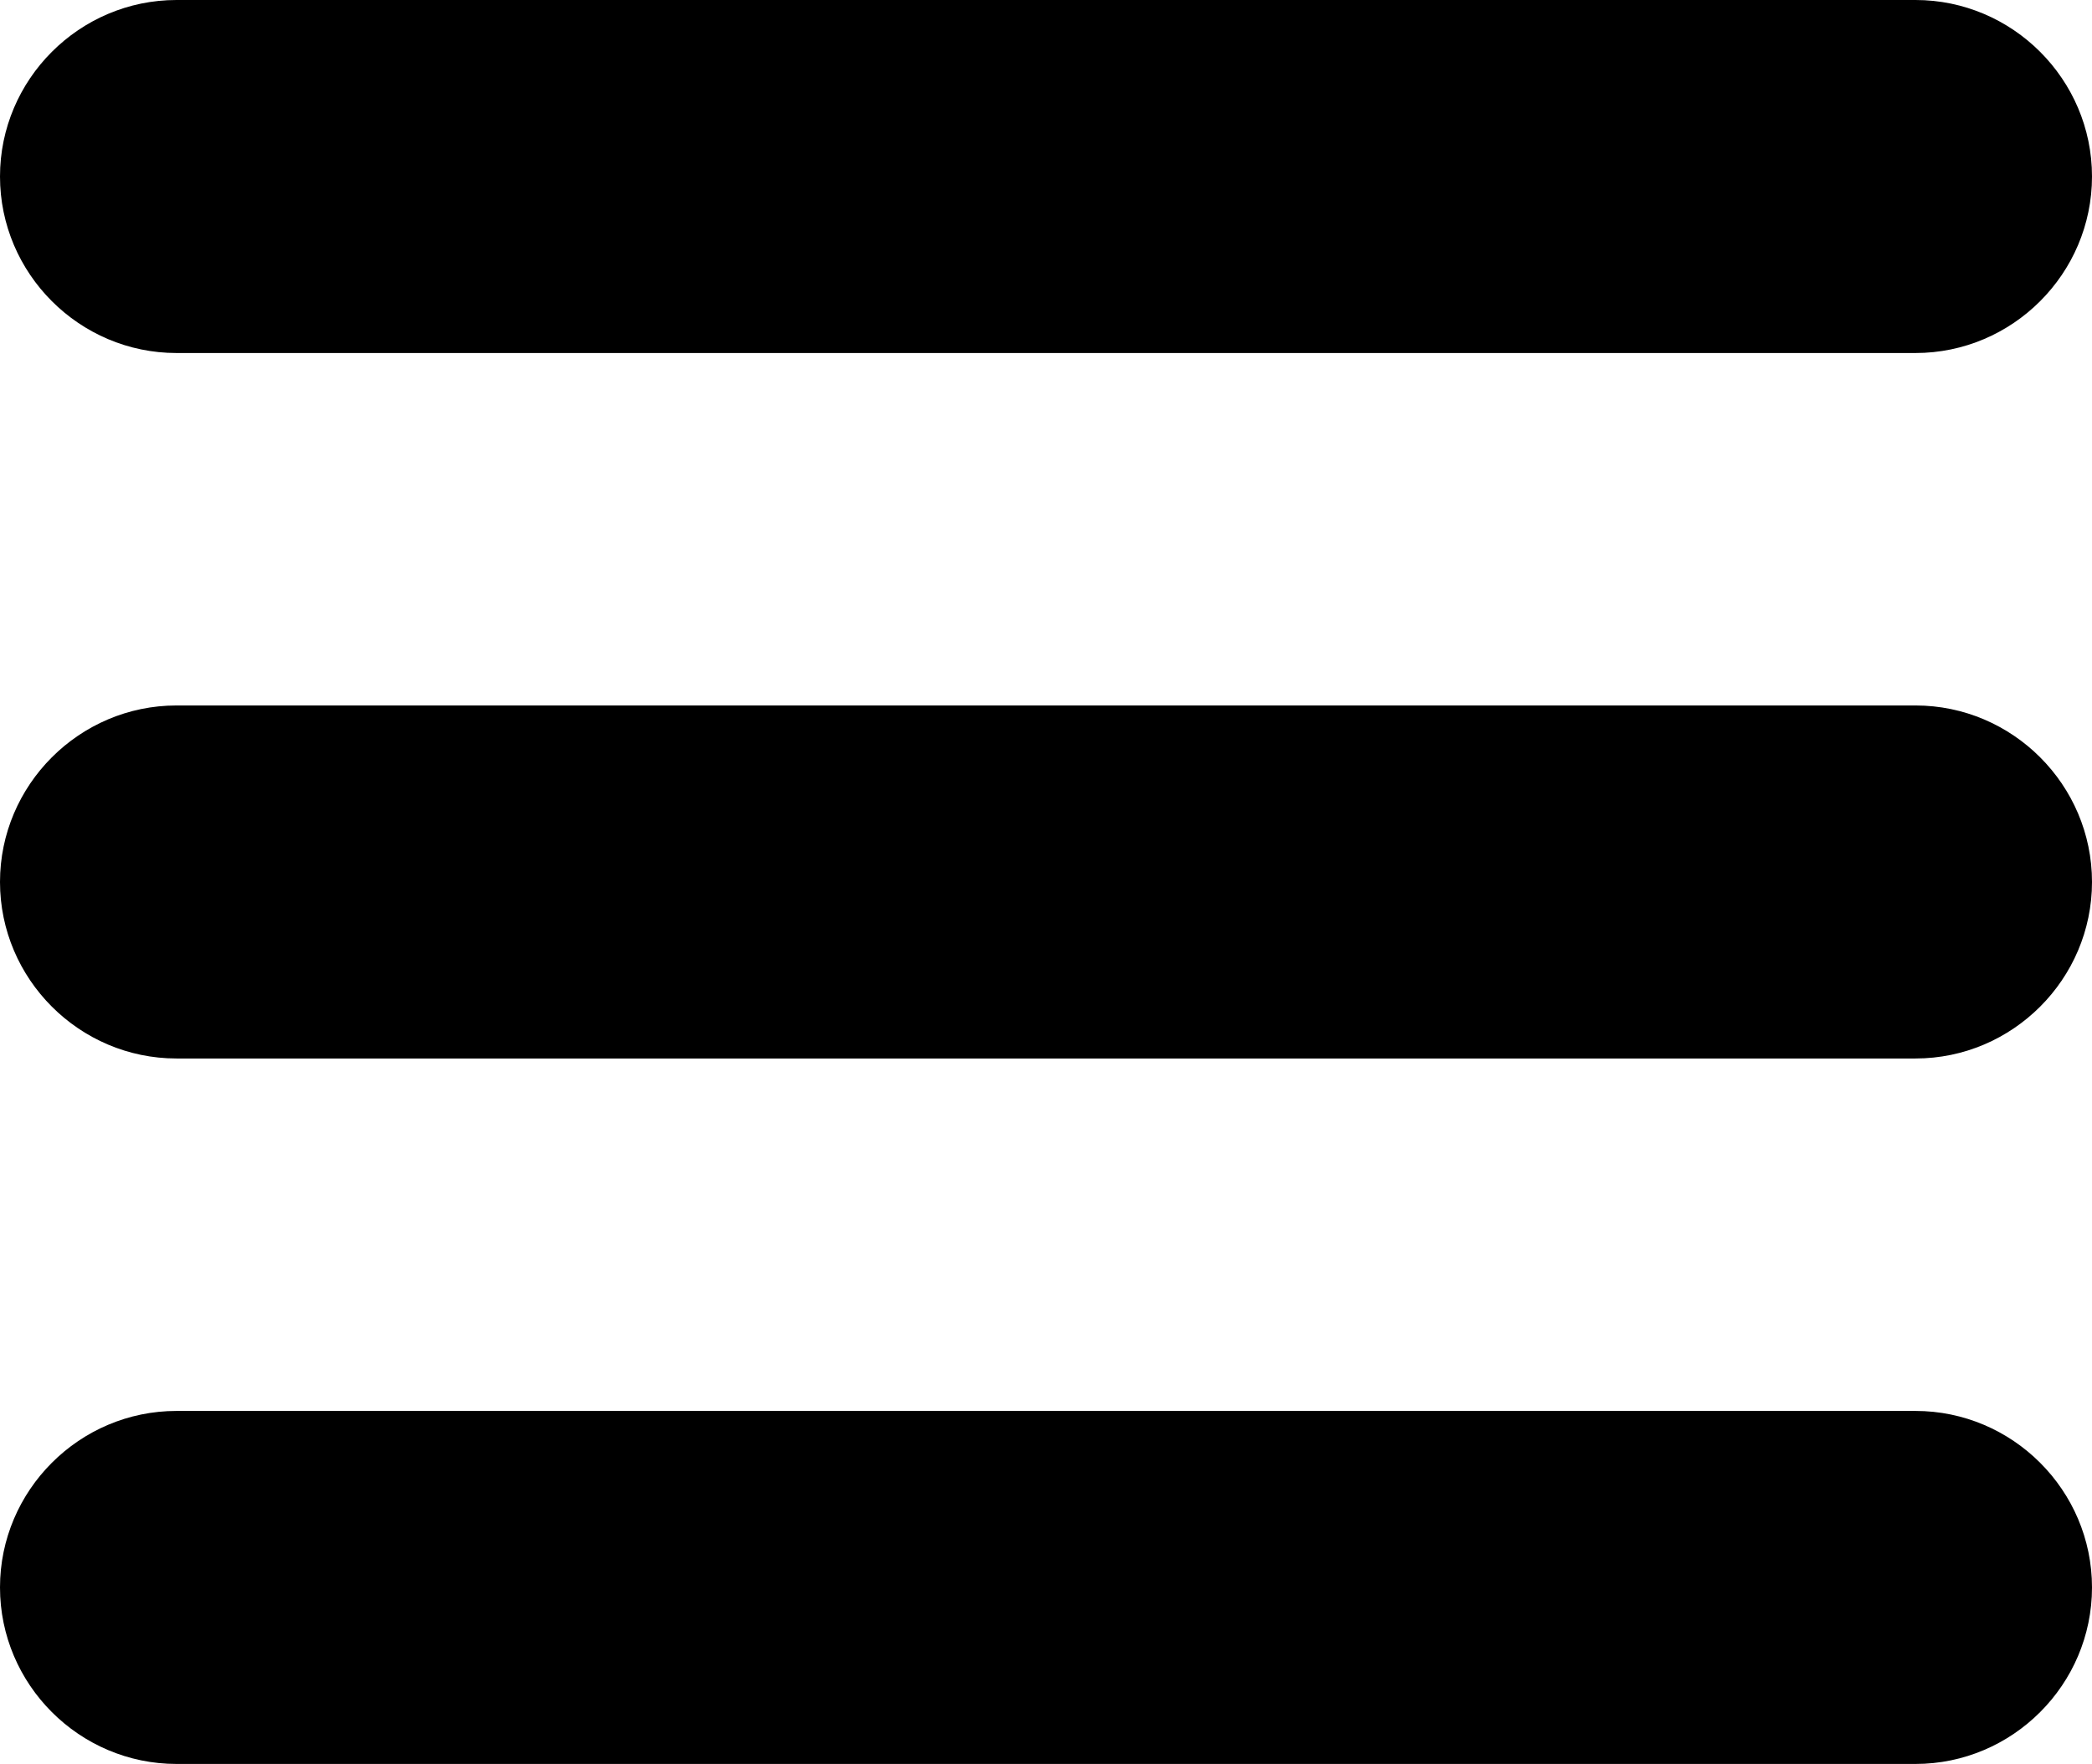
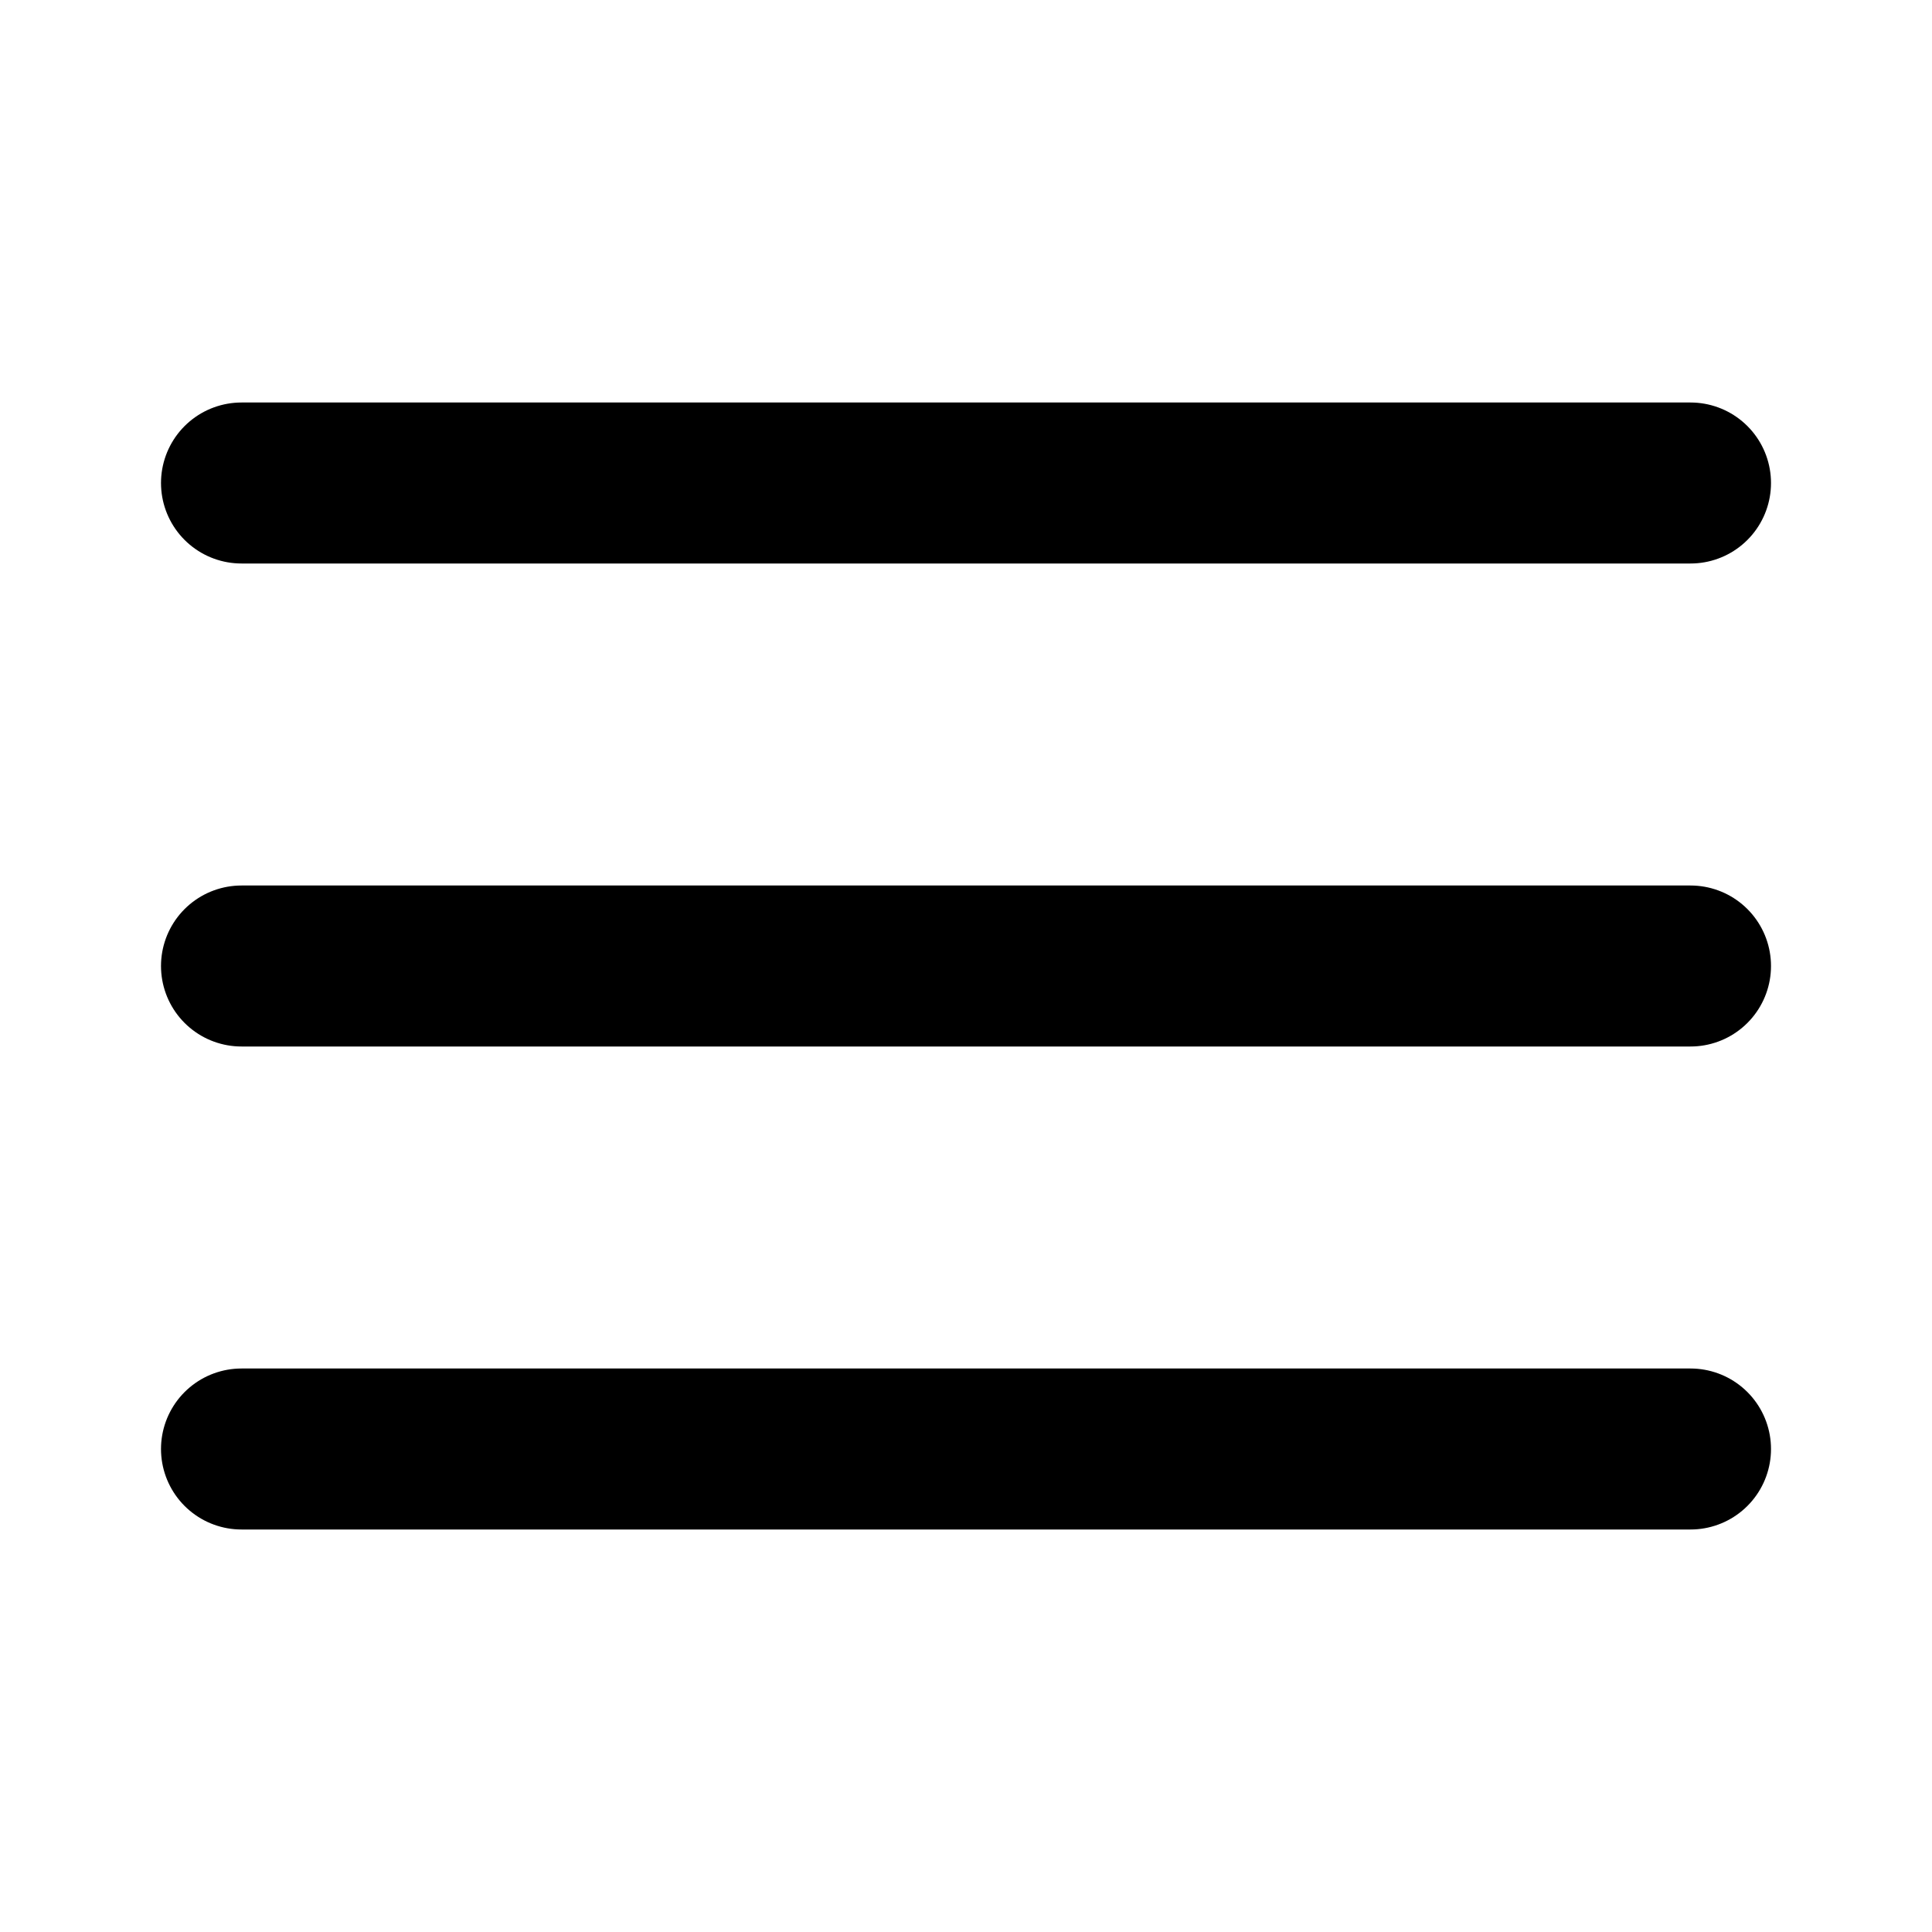
- <svg xmlns="http://www.w3.org/2000/svg" viewBox="0 0 3333.34 2810.59" shape-rendering="geometricPrecision" text-rendering="geometricPrecision" image-rendering="optimizeQuality" fill-rule="evenodd" clip-rule="evenodd">
-   <path d="M281.24 0H3052.1c154.68 0 281.24 126.56 281.24 281.24s-126.56 281.24-281.24 281.24H281.24C126.55 562.48 0 435.92 0 281.24S126.56 0 281.24 0zm0 2248.12H3052.1c154.68 0 281.24 126.56 281.24 281.23 0 154.69-126.56 281.24-281.24 281.24H281.24C126.55 2810.59 0 2684.03 0 2529.35s126.56-281.23 281.24-281.23zm0-1124.06H3052.1c154.68 0 281.24 126.56 281.24 281.24 0 154.69-126.56 281.24-281.24 281.24H281.24C126.55 1686.54 0 1559.98 0 1405.3s126.56-281.24 281.24-281.24z" />
+ <svg xmlns="http://www.w3.org/2000/svg" width="24" height="24" viewBox="0 0 24 24" fill="none" stroke="currentColor" stroke-width="2" stroke-linecap="round" stroke-linejoin="round" class="feather feather-menu">
+   <line x1="3" y1="12" x2="21" y2="12" />
+   <line x1="3" y1="6" x2="21" y2="6" />
+   <line x1="3" y1="18" x2="21" y2="18" />
</svg>
